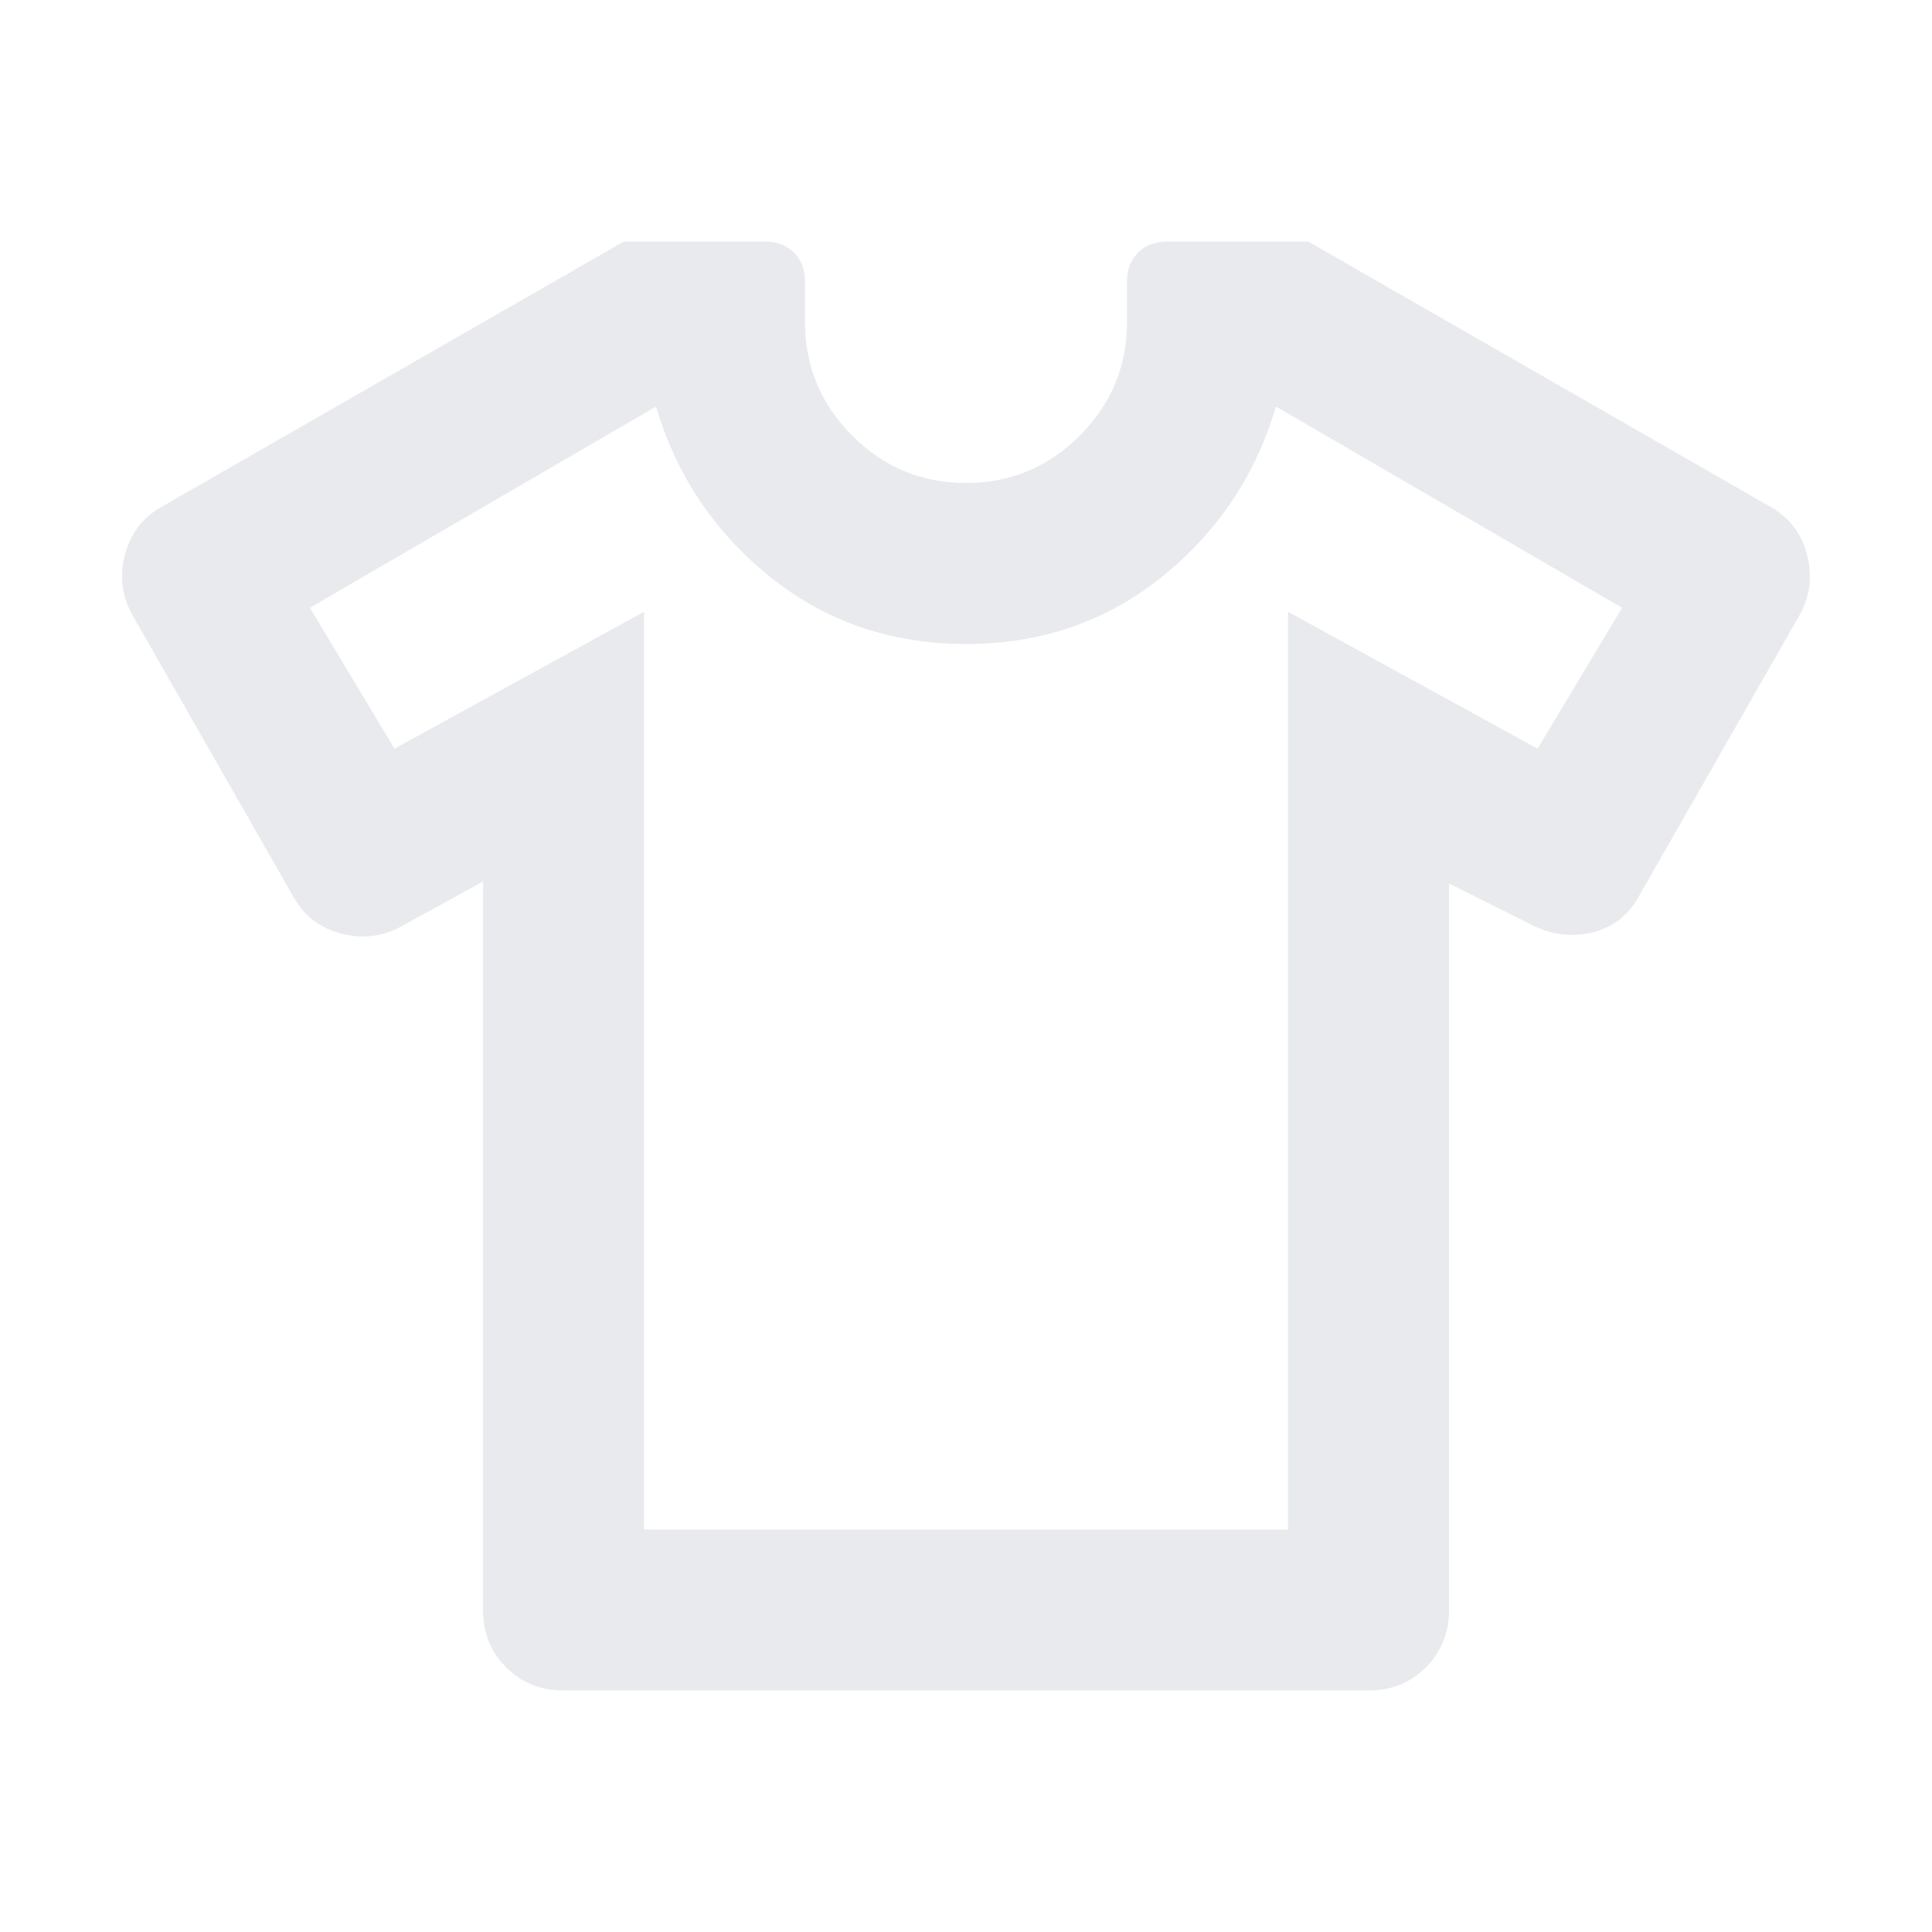
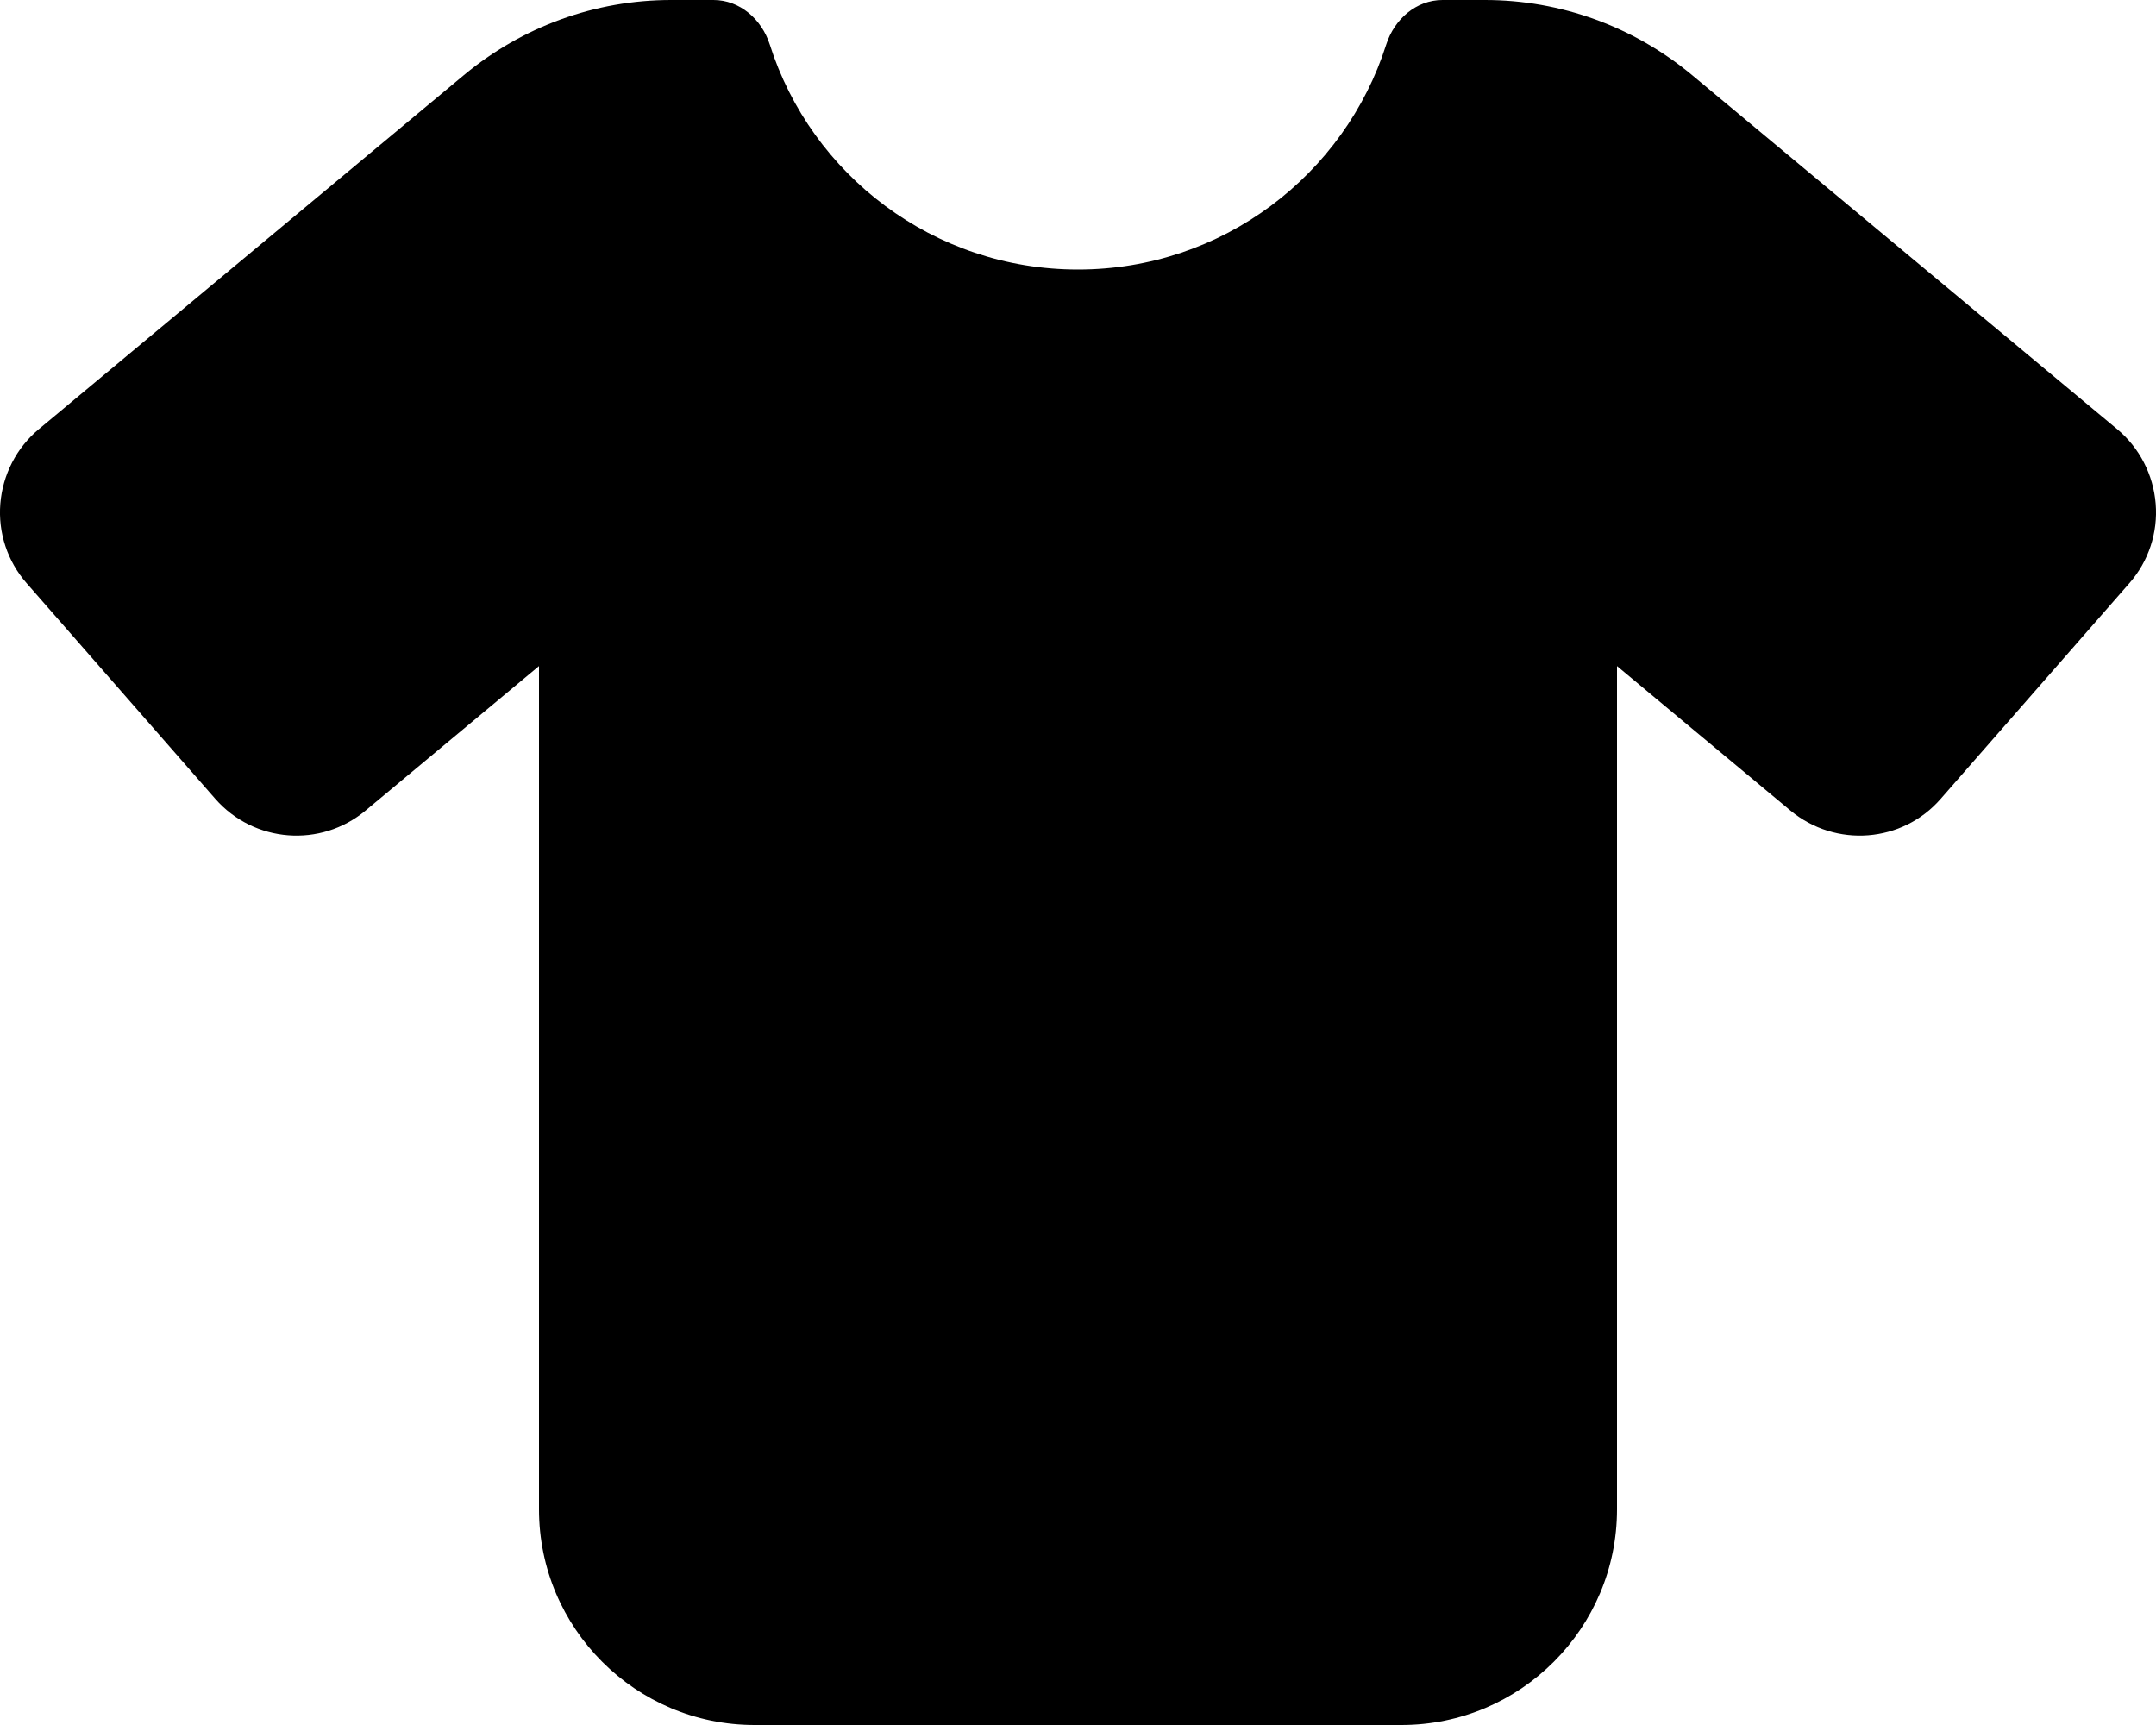
- <svg xmlns="http://www.w3.org/2000/svg" height="24px" viewBox="0 -960 960 960" width="24px" fill="#e8eaed">
-   <path d="m240-522-40 22q-14 8-30 4t-24-18L66-654q-8-14-4-30t18-24l230-132h70q9 0 14.5 5.5T400-820v20q0 33 23.5 56.5T480-720q33 0 56.5-23.5T560-800v-20q0-9 5.5-14.5T580-840h70l230 132q14 8 18 24t-4 30l-80 140q-8 14-23.5 17.5T760-501l-40-20v361q0 17-11.5 28.5T680-120H280q-17 0-28.5-11.5T240-160v-362Zm80-134v456h320v-456l124 68 42-70-172-100q-15 51-56.5 84.5T480-640q-56 0-97.5-33.5T326-758L154-658l42 70 124-68Zm160 177Z" />
+ <svg xmlns="http://www.w3.org/2000/svg" viewBox="0 0 640 512">
+   <path d="M211.8 0c7.8 0 14.3 5.7 16.7 13.2C240.8 51.9 277.1 80 320 80s79.2-28.1 91.5-66.8C413.9 5.7 420.4 0 428.2 0l12.6 0c22.5 0 44.2 7.9 61.5 22.3L628.5 127.4c6.6 5.5 10.7 13.5 11.4 22.1s-2.1 17.1-7.8 23.6l-56 64c-11.4 13.1-31.2 14.6-44.6 3.5L480 197.7 480 448c0 35.3-28.7 64-64 64l-192 0c-35.3 0-64-28.7-64-64l0-250.3-51.5 42.9c-13.3 11.1-33.1 9.6-44.6-3.5l-56-64c-5.7-6.5-8.5-15-7.8-23.6s4.8-16.6 11.4-22.1L137.7 22.3C155 7.9 176.7 0 199.2 0l12.6 0z" />
</svg>
